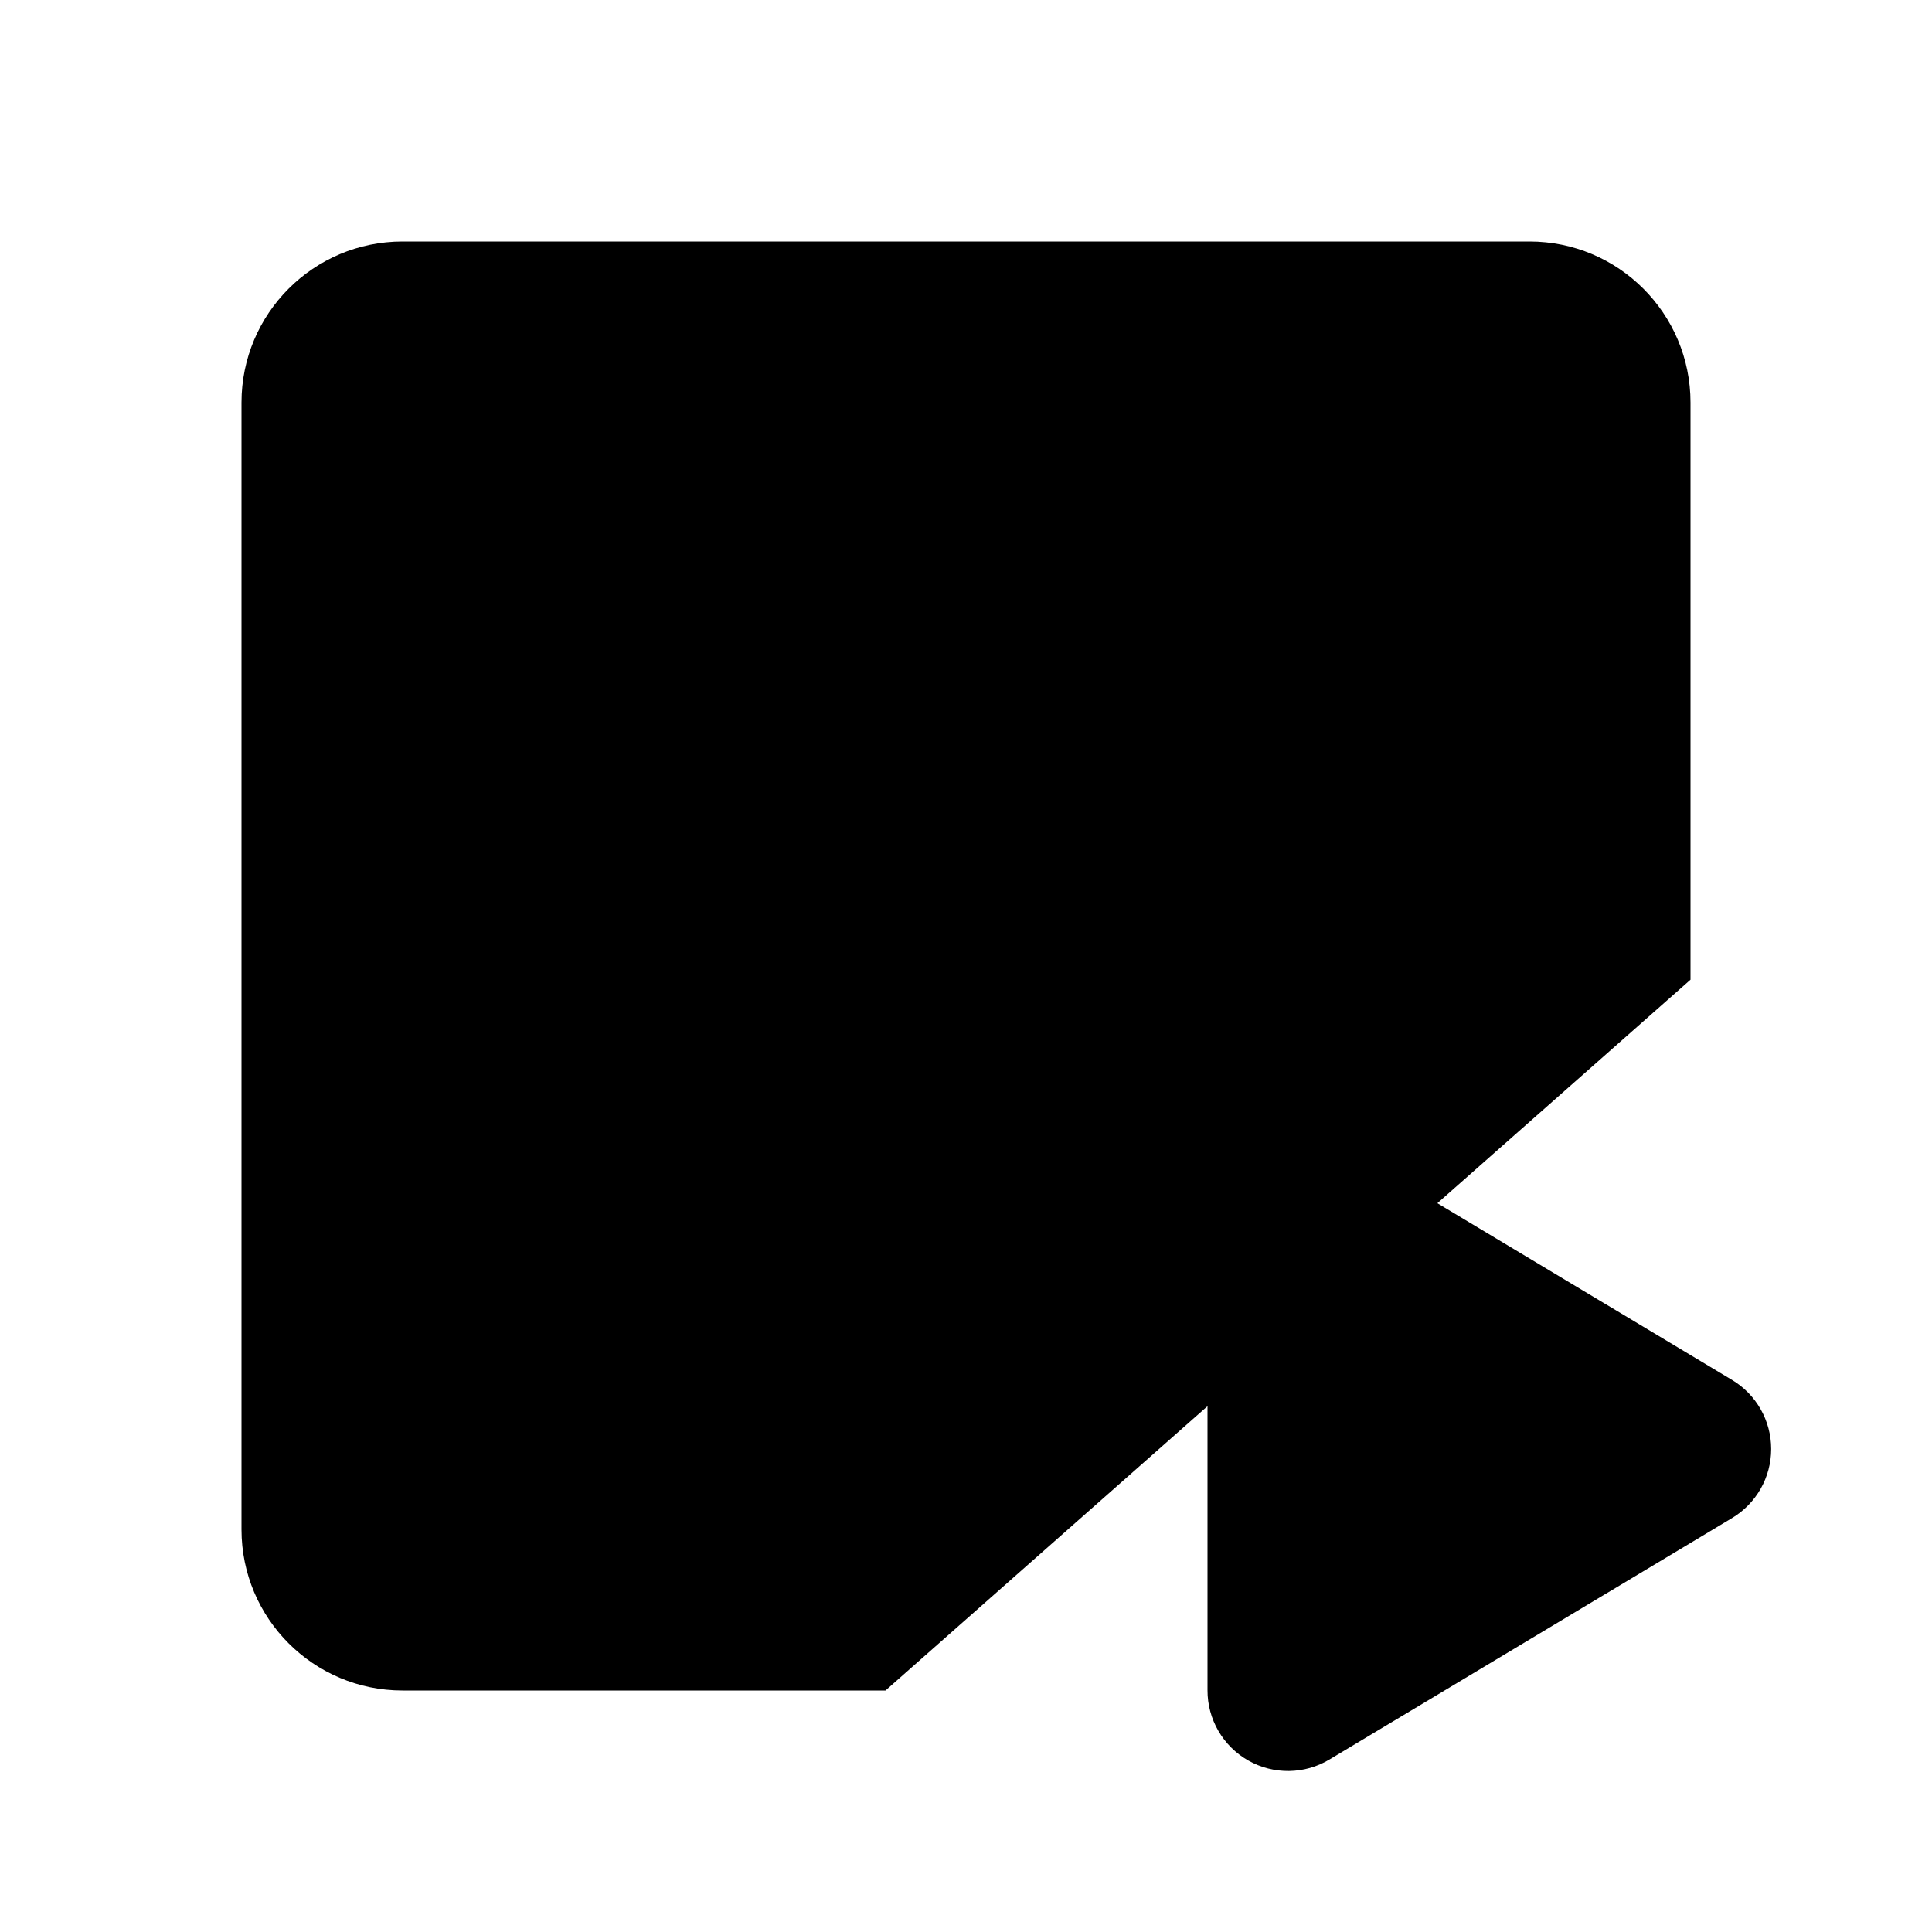
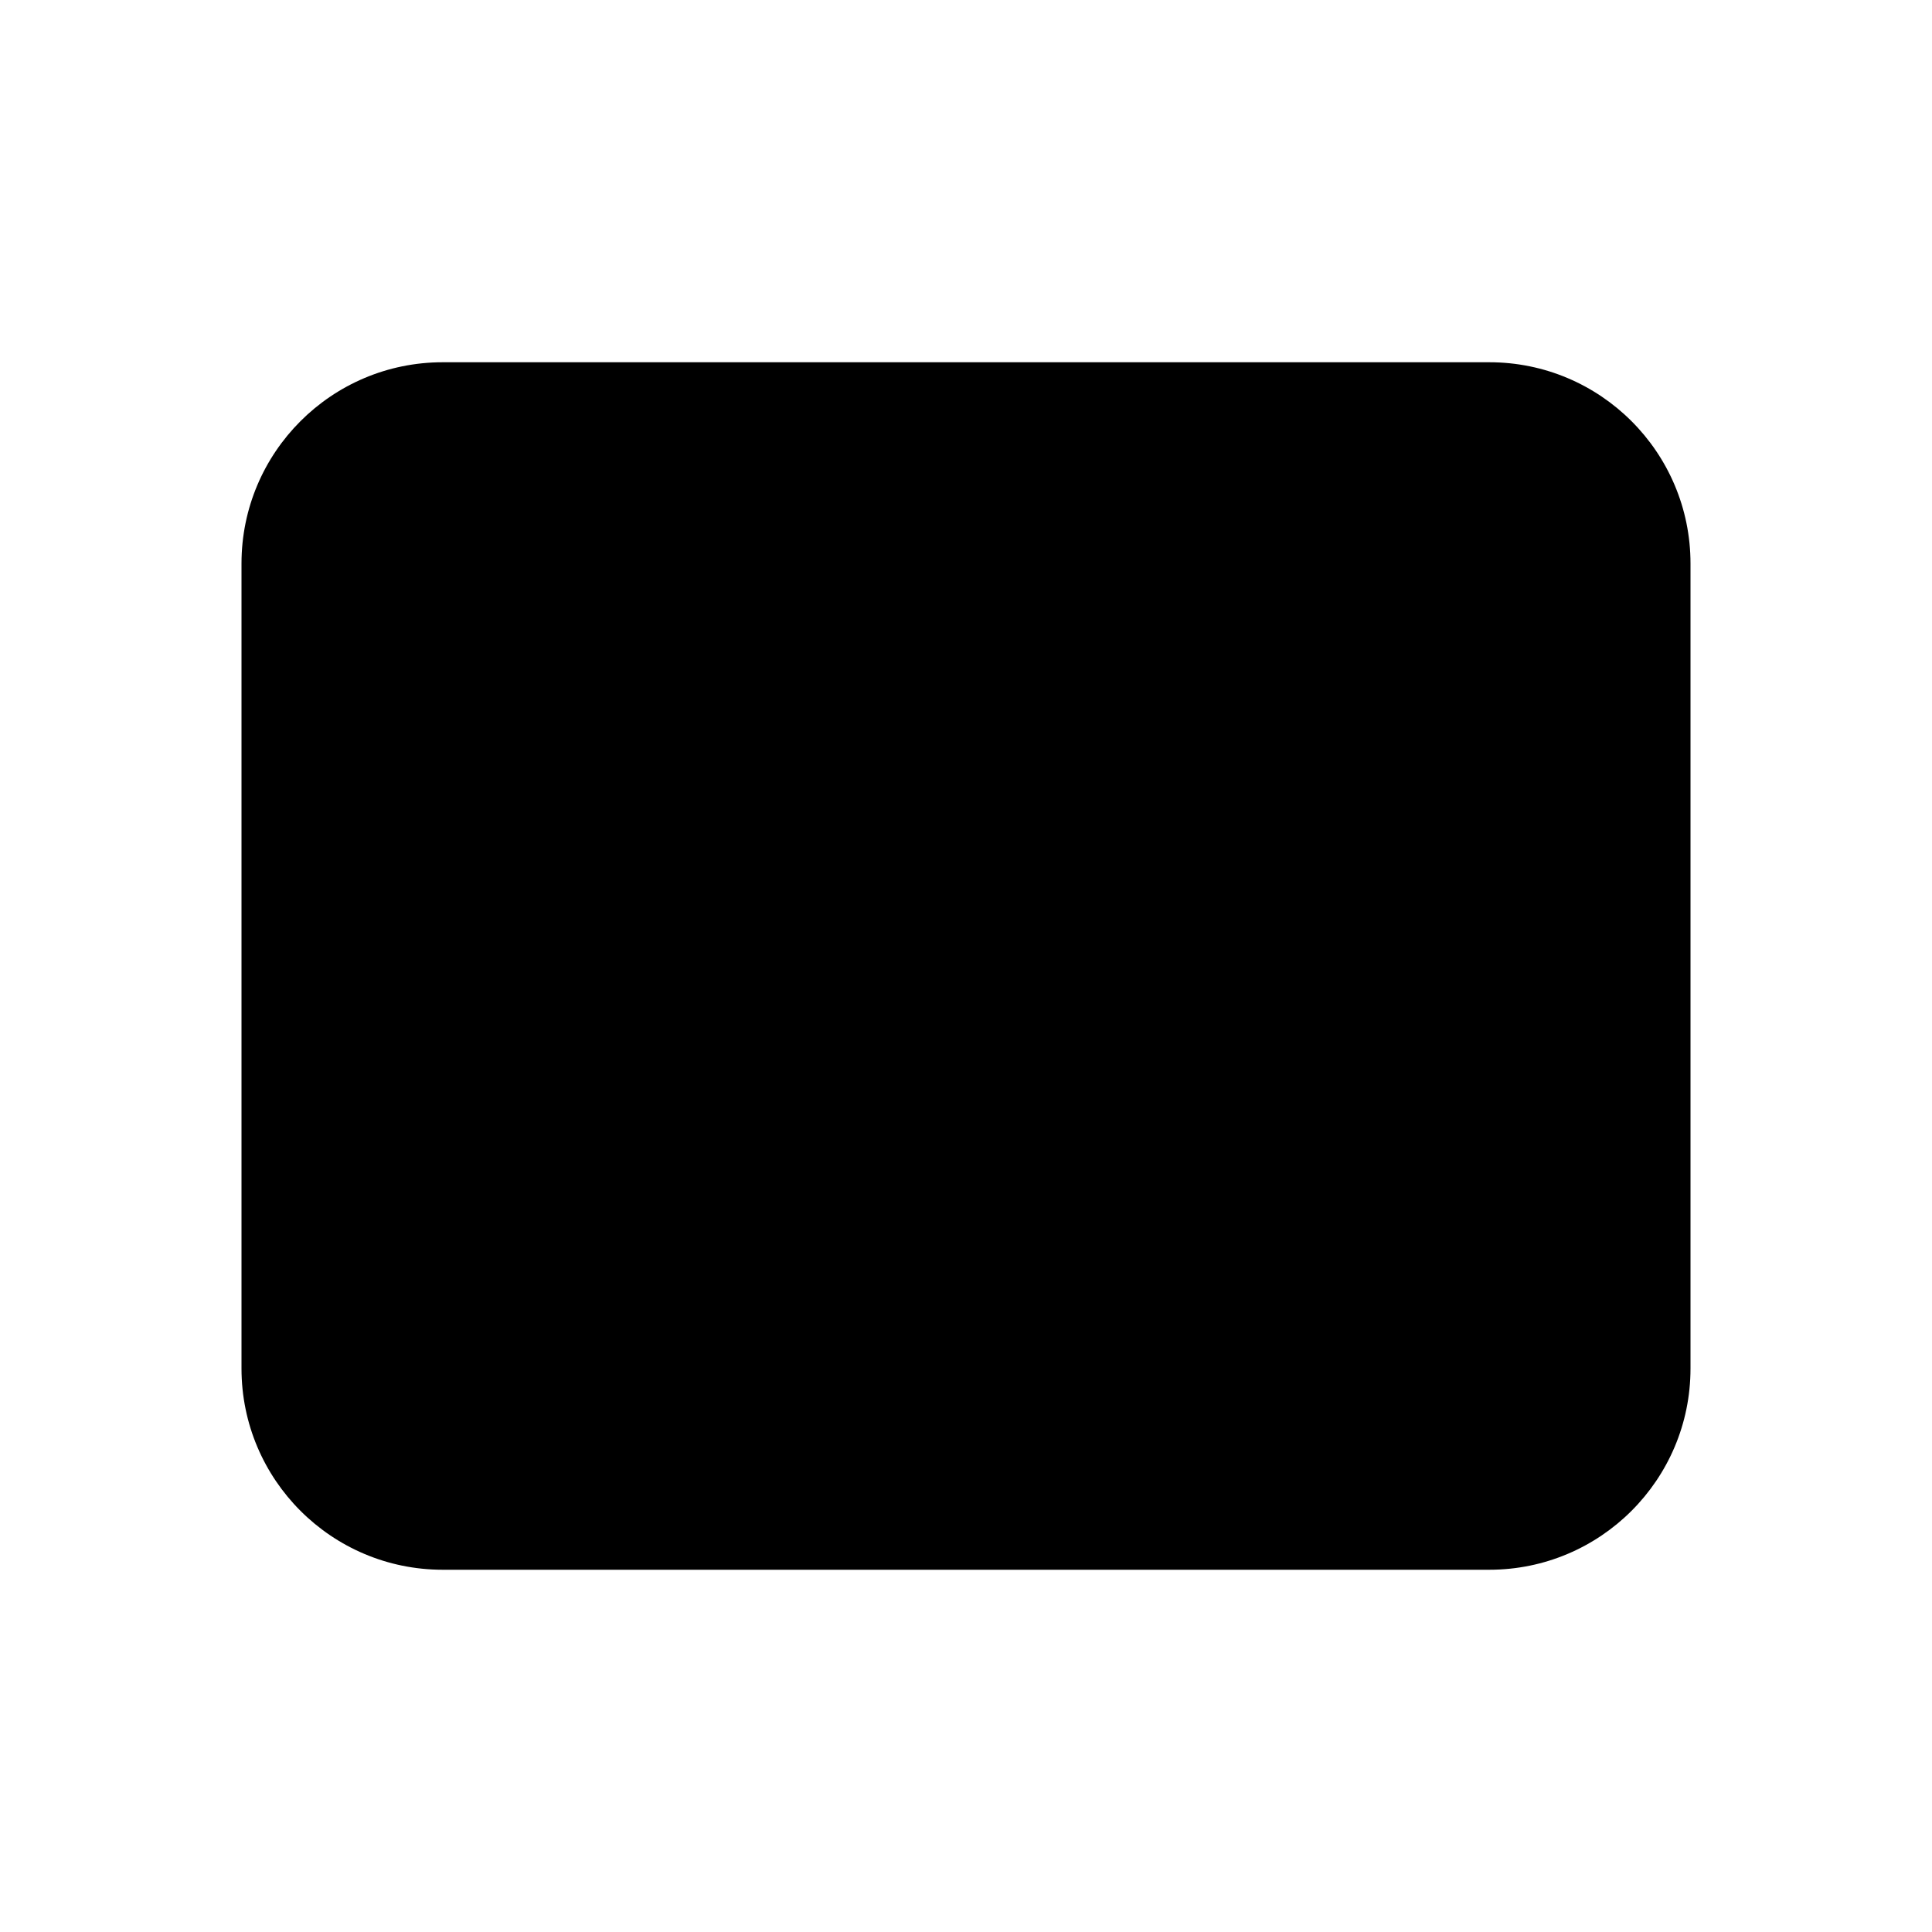
<svg xmlns="http://www.w3.org/2000/svg" viewBox="0 0 24 24">
-   <path d="M15 15.003a1 1 0 0 1 1.517-.859l4.997 2.997a1 1 0 0 1 0 1.718l-4.997 2.997a1 1 0 0 1-1.517-.86z" />
-   <path d="M21 12.17V5a2 2 0 0 0-2-2H5a2 2 0 0 0-2 2v14a2 2 0 0 0 2 2h6" />
-   <path d="m6 21 5-5" />
-   <circle cx="9" cy="9" r="2" />
+   <rect x="3" y="4.5" width="18" height="15" rx="2.5" />
+   <path d="M10.25 9.5v5a.75.75 0 0 0 1.13.65l4.3-2.5a.75.75 0 0 0 0-1.3l-4.3-2.5a.75.75 0 0 0-1.13.65Z" />
</svg>
